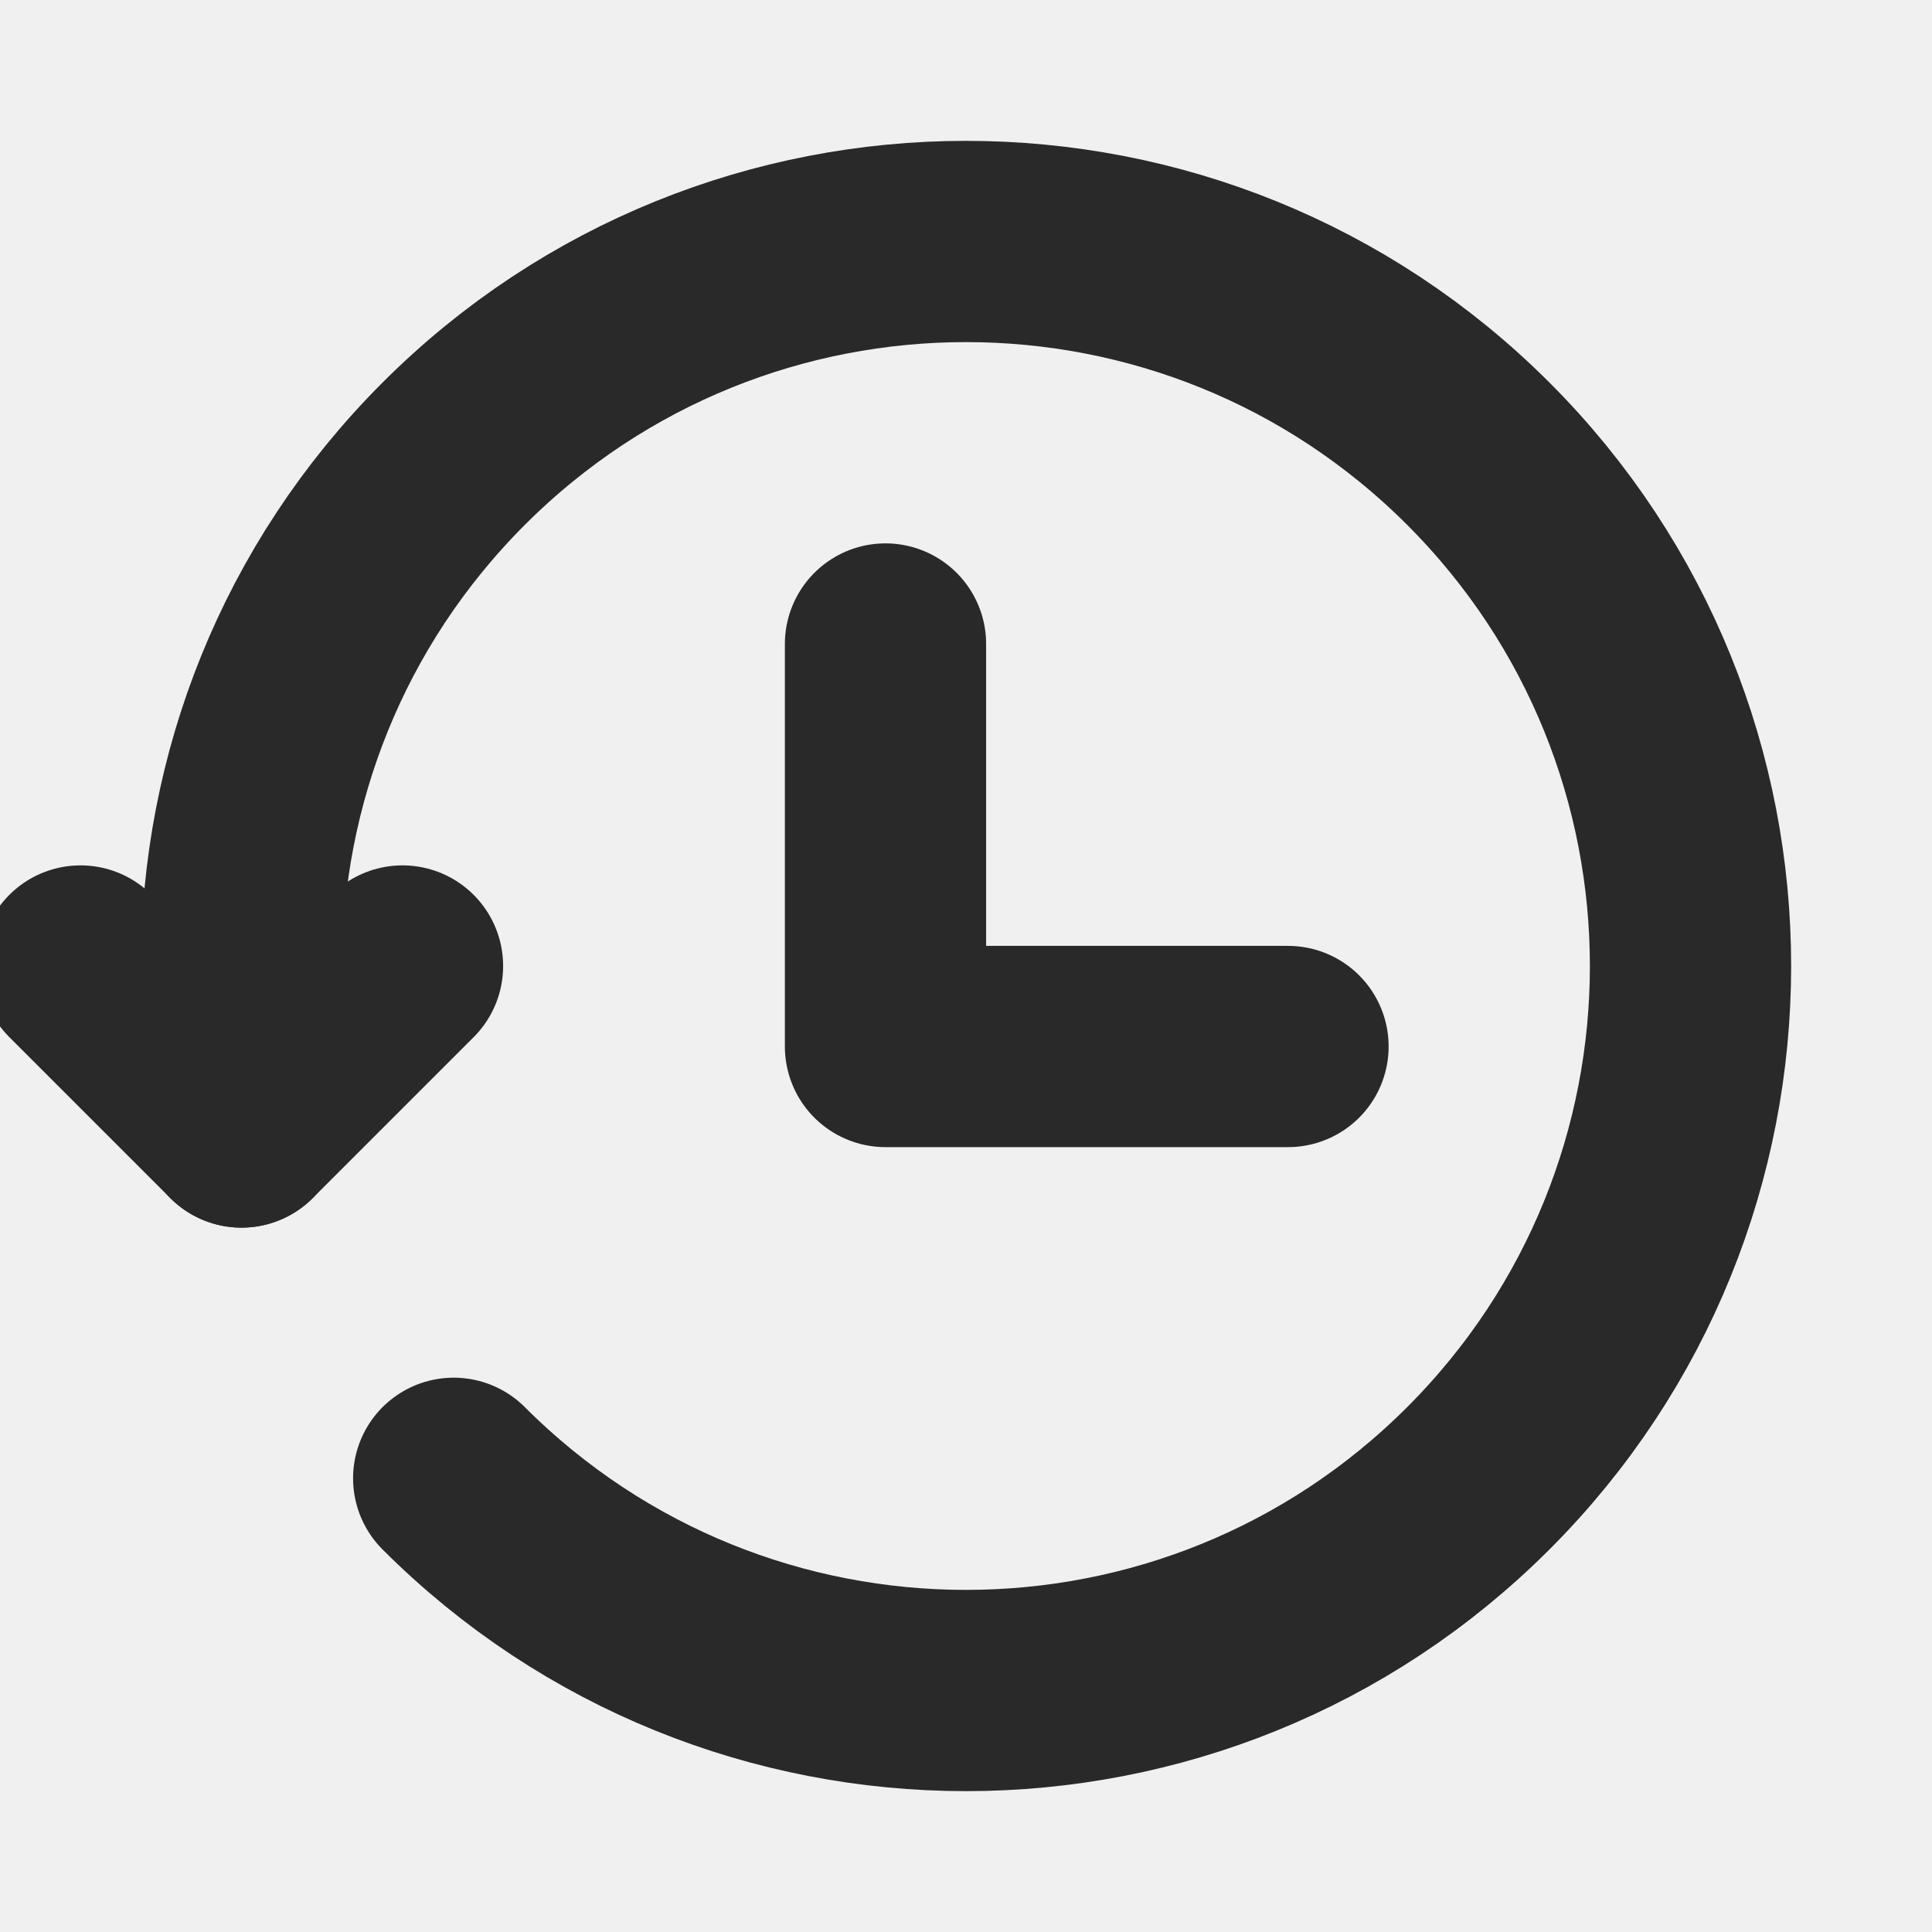
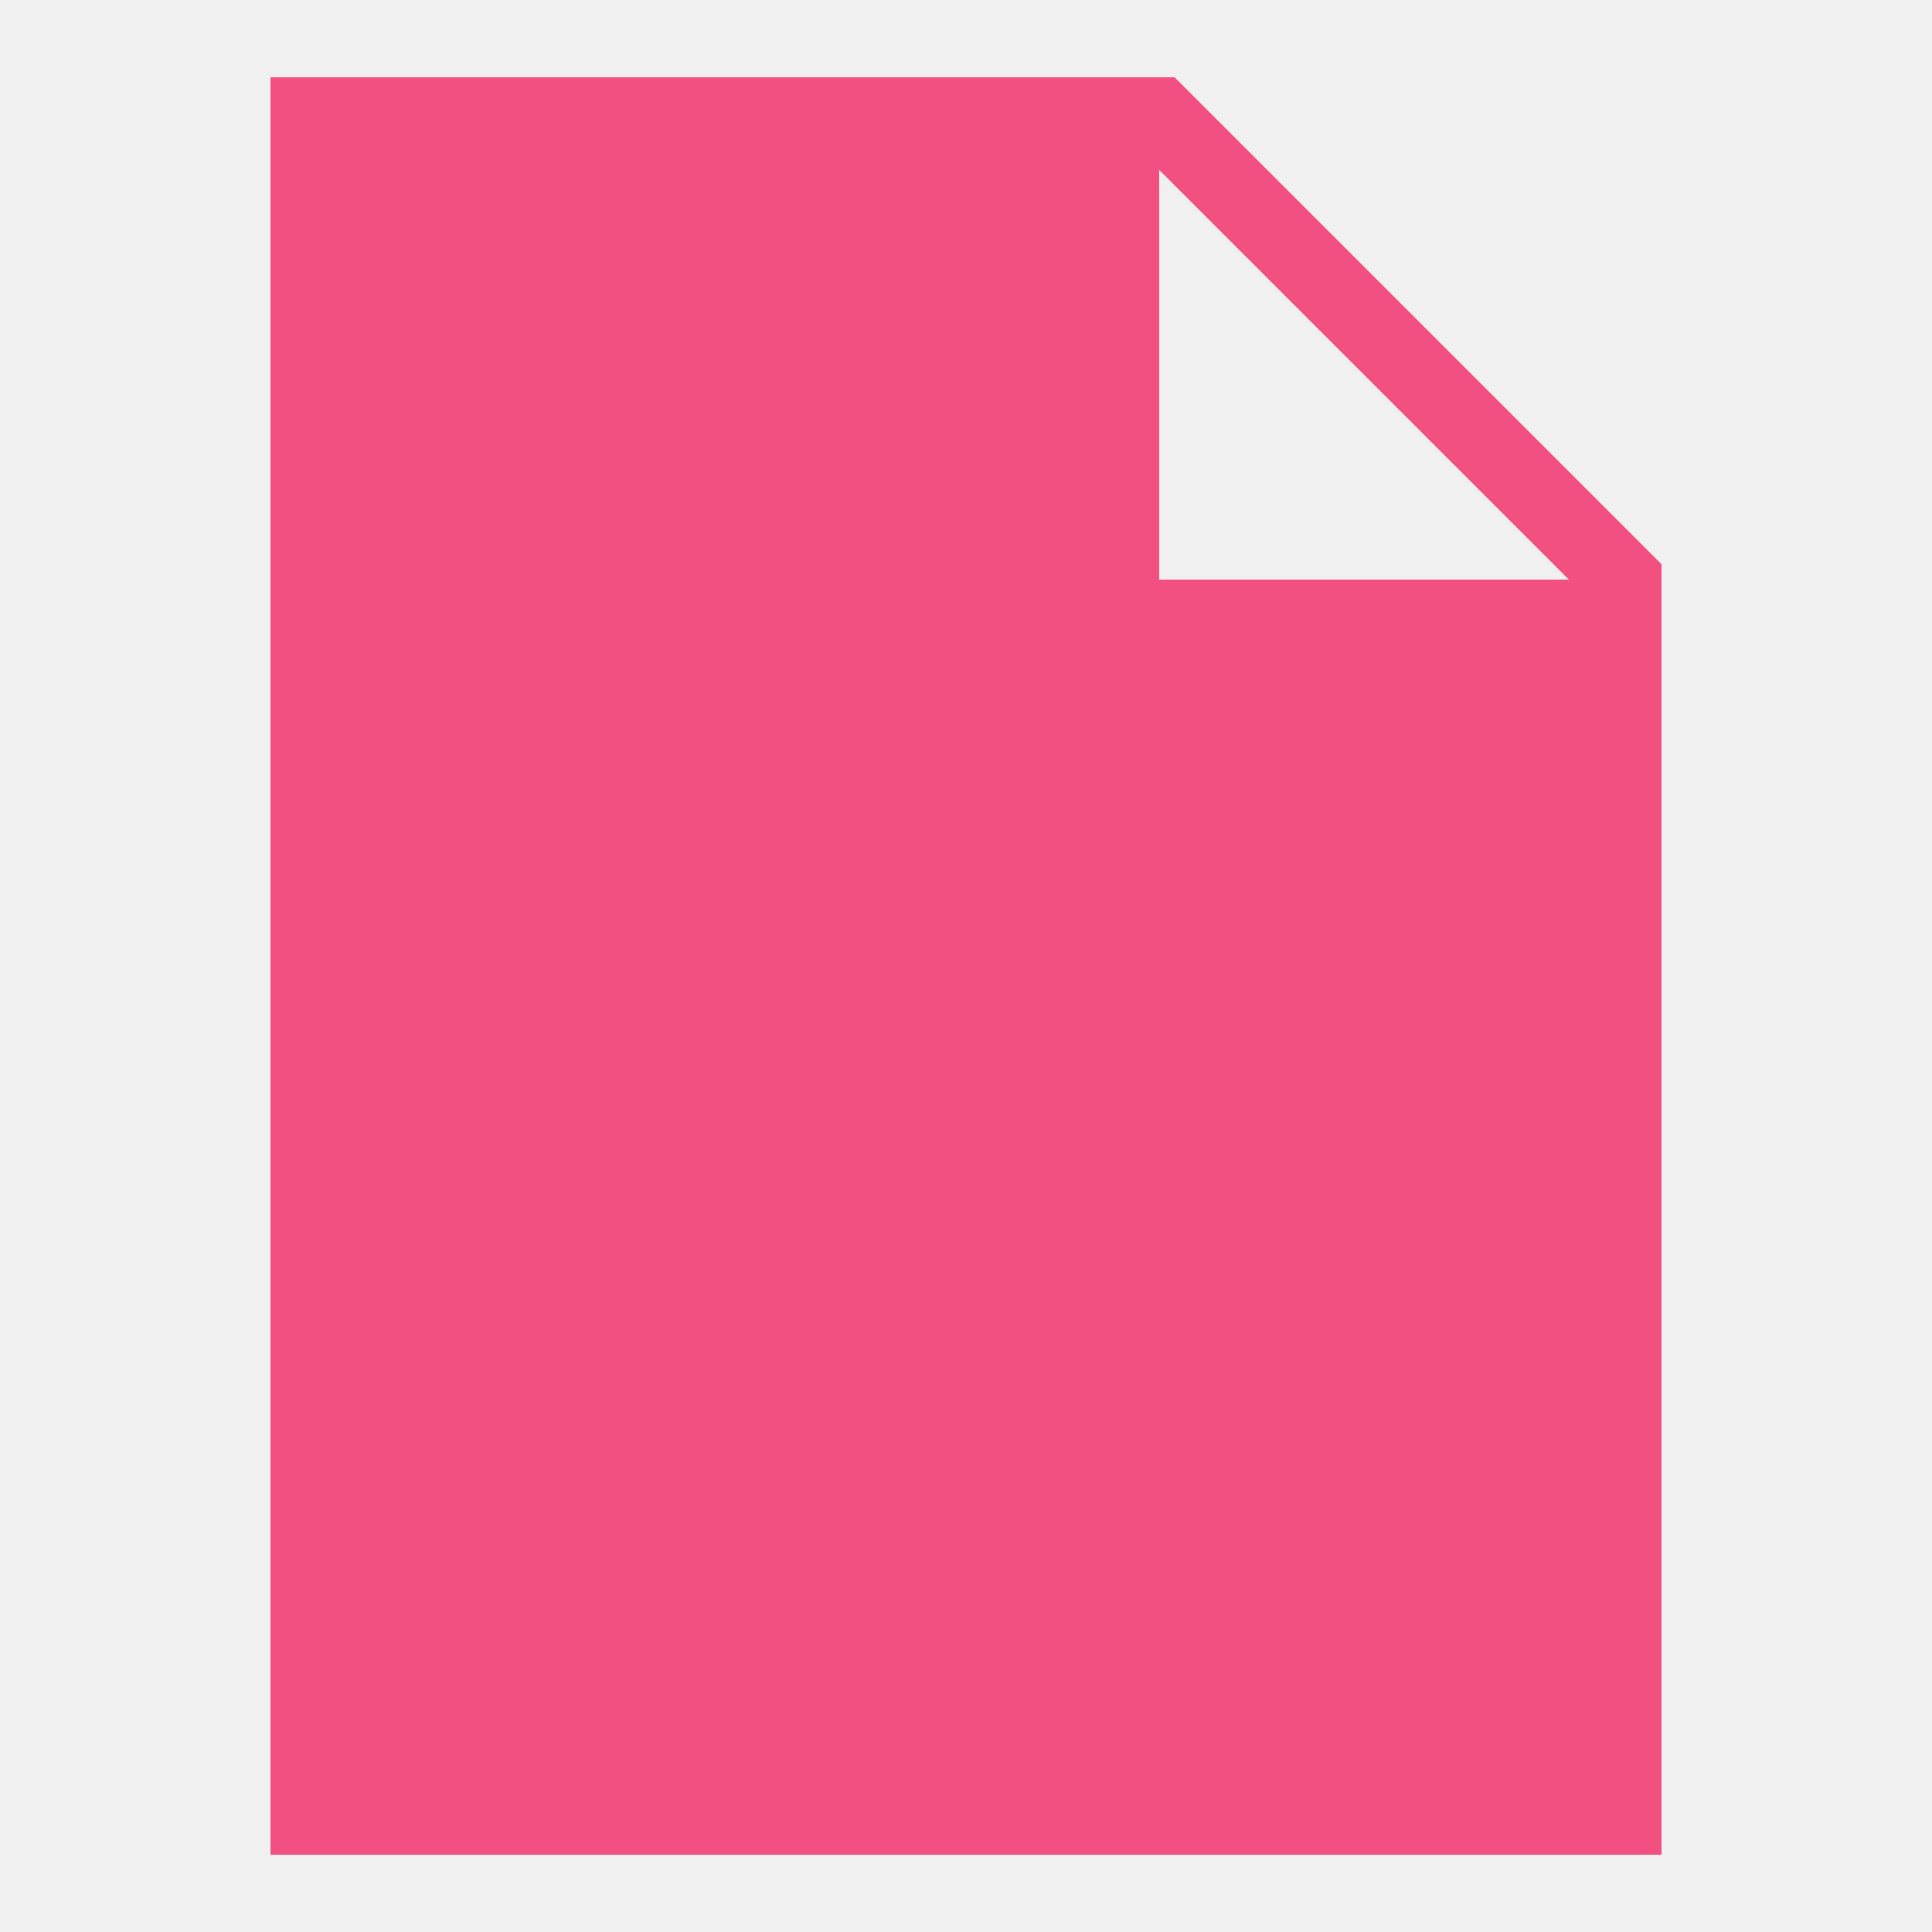
- <svg xmlns="http://www.w3.org/2000/svg" width="800px" height="800px" viewBox="0 0 24 24" fill="none">
-   <g clip-path="url(#clip0_429_11075)">
-     <path d="M5.636 18.364C9.151 21.879 14.849 21.879 18.364 18.364C21.879 14.849 21.879 9.151 18.364 5.636C14.849 2.121 9.151 2.121 5.636 5.636C3.878 7.394 2.999 9.7 3 12.004L3 14" stroke="#292929" stroke-width="2.5" stroke-linecap="round" stroke-linejoin="round" />
-     <path d="M1 12L3 14L5 12" stroke="#292929" stroke-width="2.5" stroke-linecap="round" stroke-linejoin="round" />
-     <path d="M11 8L11 13L16 13" stroke="#292929" stroke-width="2.5" stroke-linecap="round" stroke-linejoin="round" />
-   </g>
-   <defs>
-     <clipPath id="clip0_429_11075">
-       <rect width="24" height="24" fill="white" />
-     </clipPath>
-   </defs>
+ <svg xmlns="http://www.w3.org/2000/svg" fill="#F25081" viewBox="0 0 50 50" width="50px" height="50px">
+   <path d="M 30.398 2 L 7 2 L 7 48 L 43 48 L 43 14.602 Z M 30 15 L 30 4.398 L 40.602 15 Z" />
</svg>
